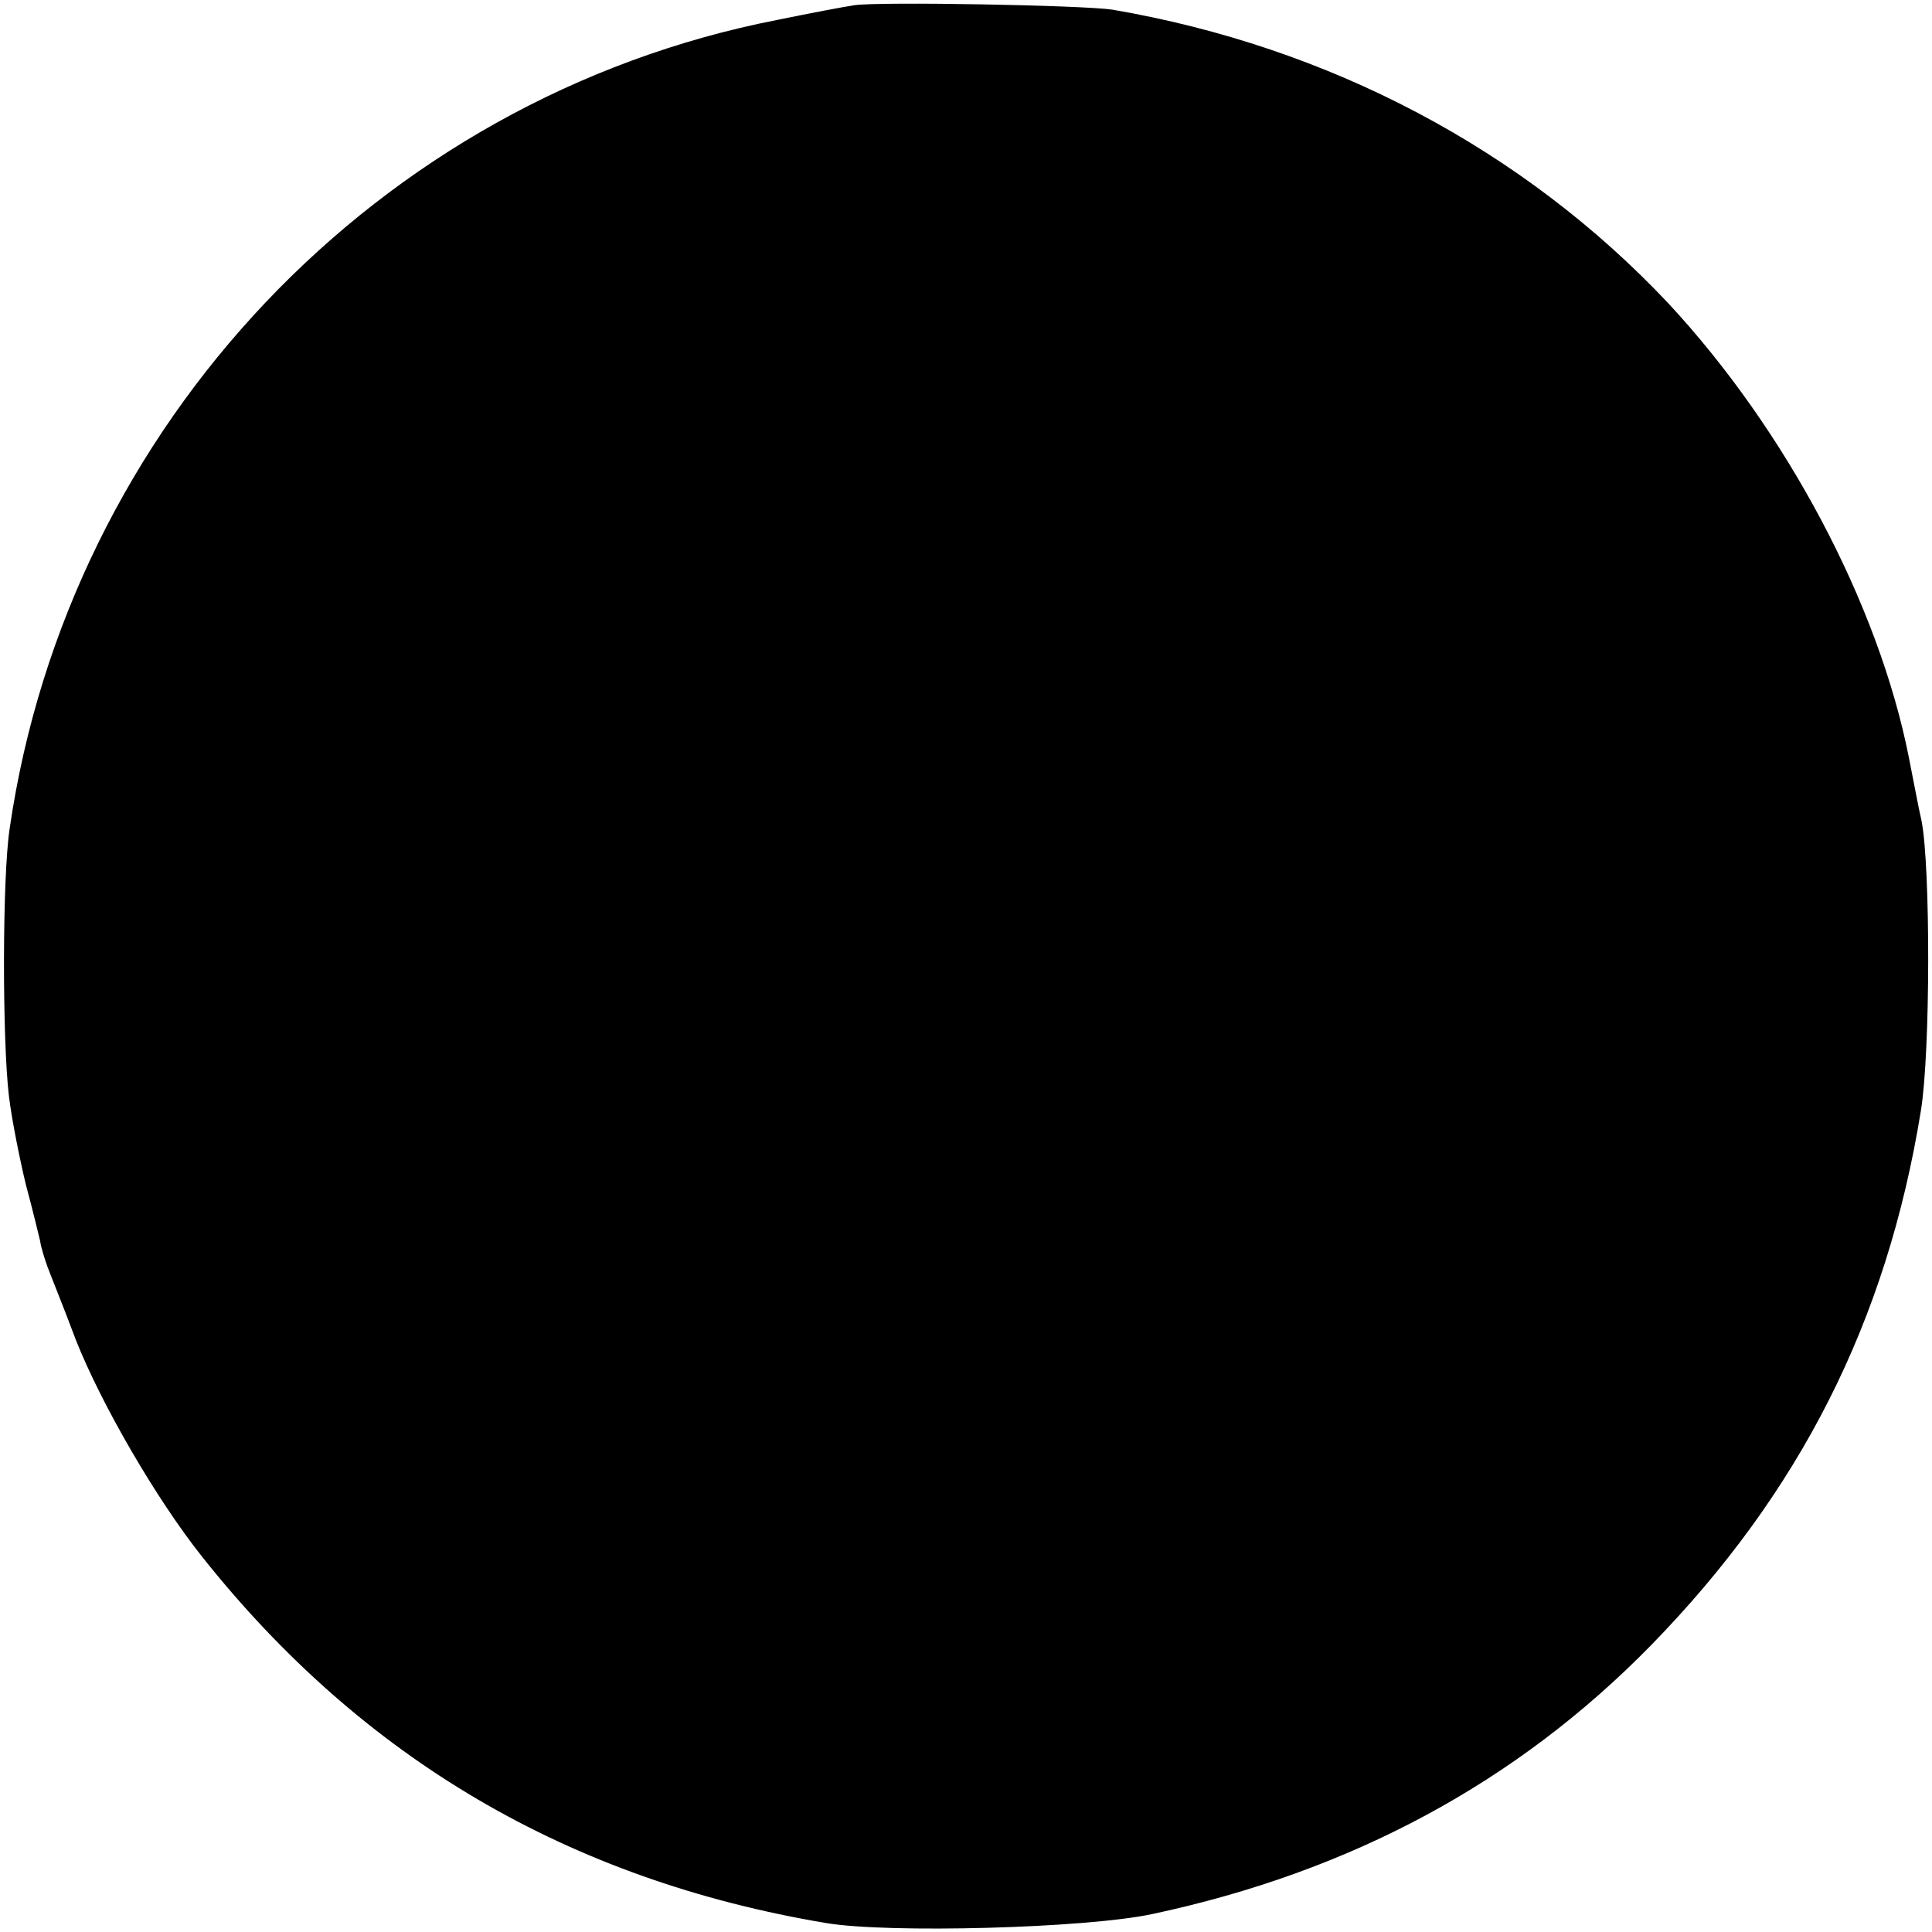
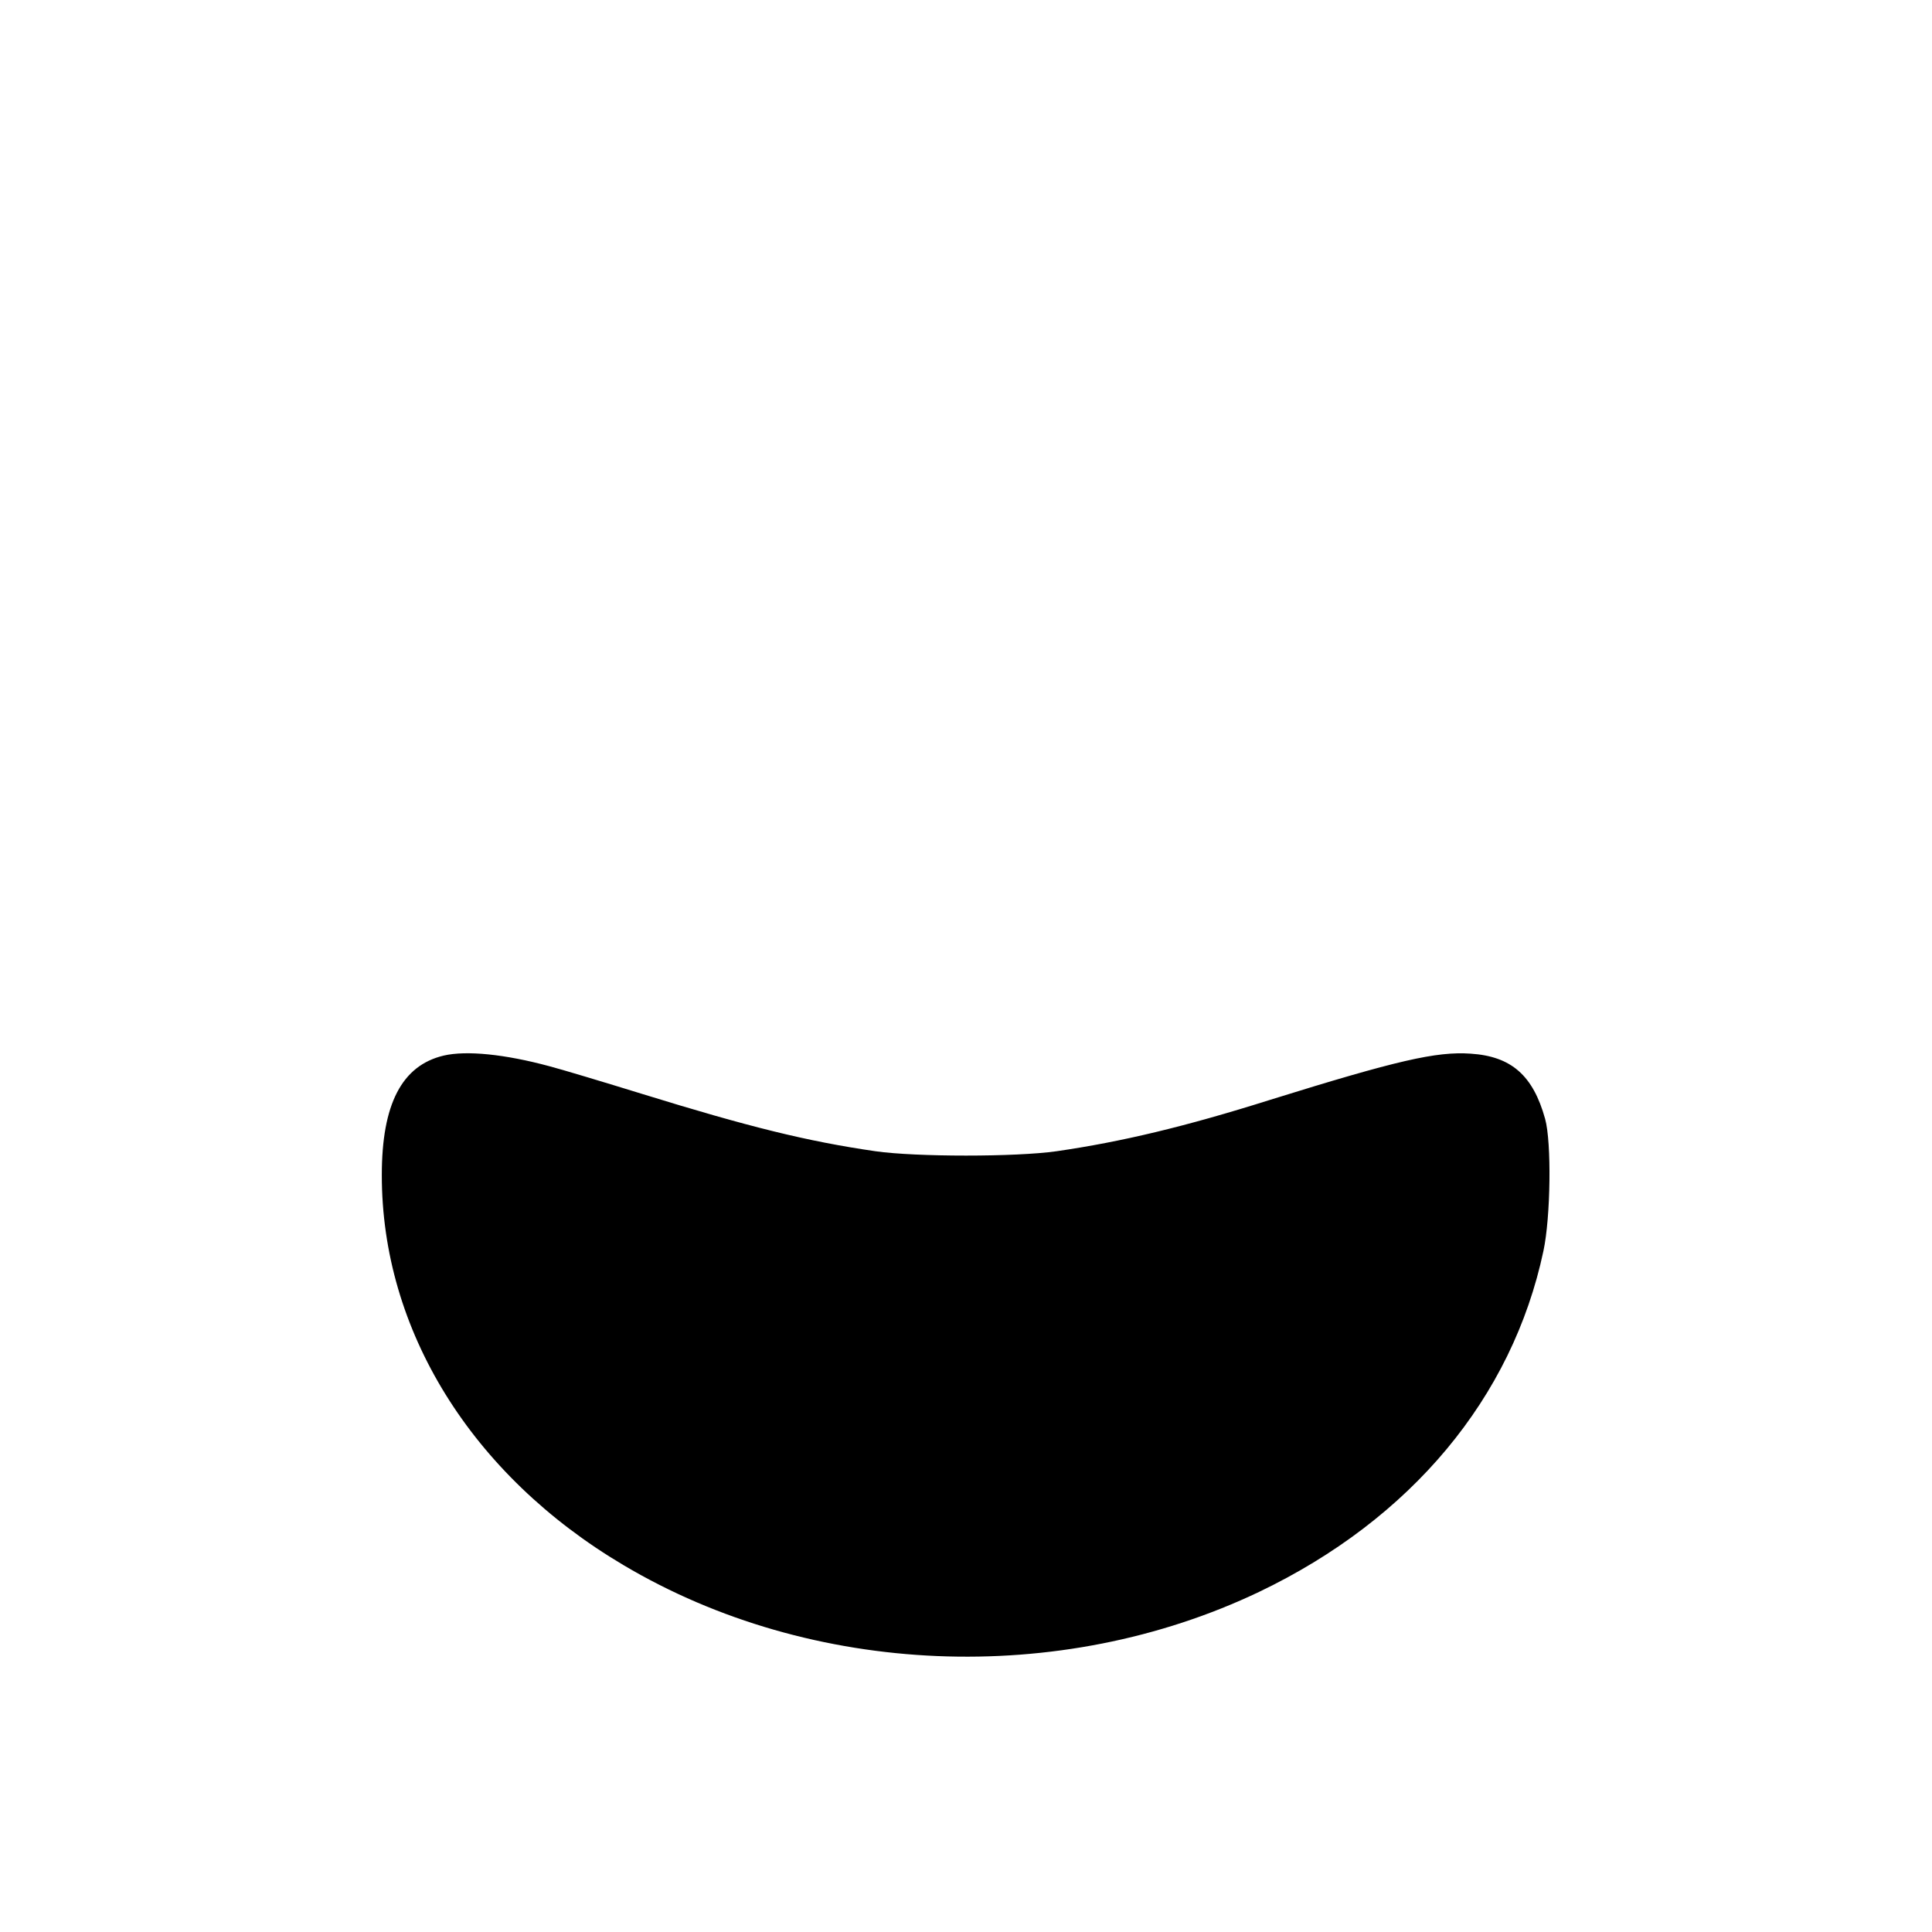
- <svg xmlns="http://www.w3.org/2000/svg" version="1.0" width="260pt" height="260pt" viewBox="0 0 260 260" preserveAspectRatio="xMidYMid meet">
-   <g transform="translate(0,260) scale(0.1,-0.1)" fill="#000000" stroke="none">
-     <path d="M1150 2593 c-14 -2 -61 -11 -105 -20 -536 -105 -953 -545 -1032 -1088 -10 -66 -10 -284 -1 -360 4 -33 15 -87 23 -120 9 -33 17 -67 19 -75 1 -8 6 -24 10 -35 4 -11 22 -55 38 -98 34 -86 108 -214 170 -292 216 -272 494 -435 840 -493 84 -14 348 -7 438 12 268 57 491 177 672 362 200 205 317 435 363 719 13 79 13 328 1 390 -4 17 -11 55 -17 85 -41 208 -166 442 -324 612 -195 207 -456 345 -748 395 -39 6 -313 11 -347 6z" />
+ <svg xmlns="http://www.w3.org/2000/svg" version="1.0" width="800pt" height="800pt" viewBox="0 0 800 800" preserveAspectRatio="xMidYMid meet">
+   <g transform="translate(0,800) scale(0.1,-0.1)" fill="#000000" stroke="none">
+     <path d="M1837 3629 c-173 -41 -256 -201 -256 -494 -1 -642 371 -1243 1001 -1616 778 -462 1806 -505 2633 -110 628 301 1047 803 1176 1411 30 140 34 450 7 547 -50 180 -140 259 -308 270 -142 10 -306 -28 -830 -191 -352 -111 -616 -174 -885 -213 -168 -24 -582 -24 -750 0 -283 41 -525 101 -965 237 -162 50 -335 102 -385 115 -185 50 -344 66 -438 44z" />
  </g>
</svg>
